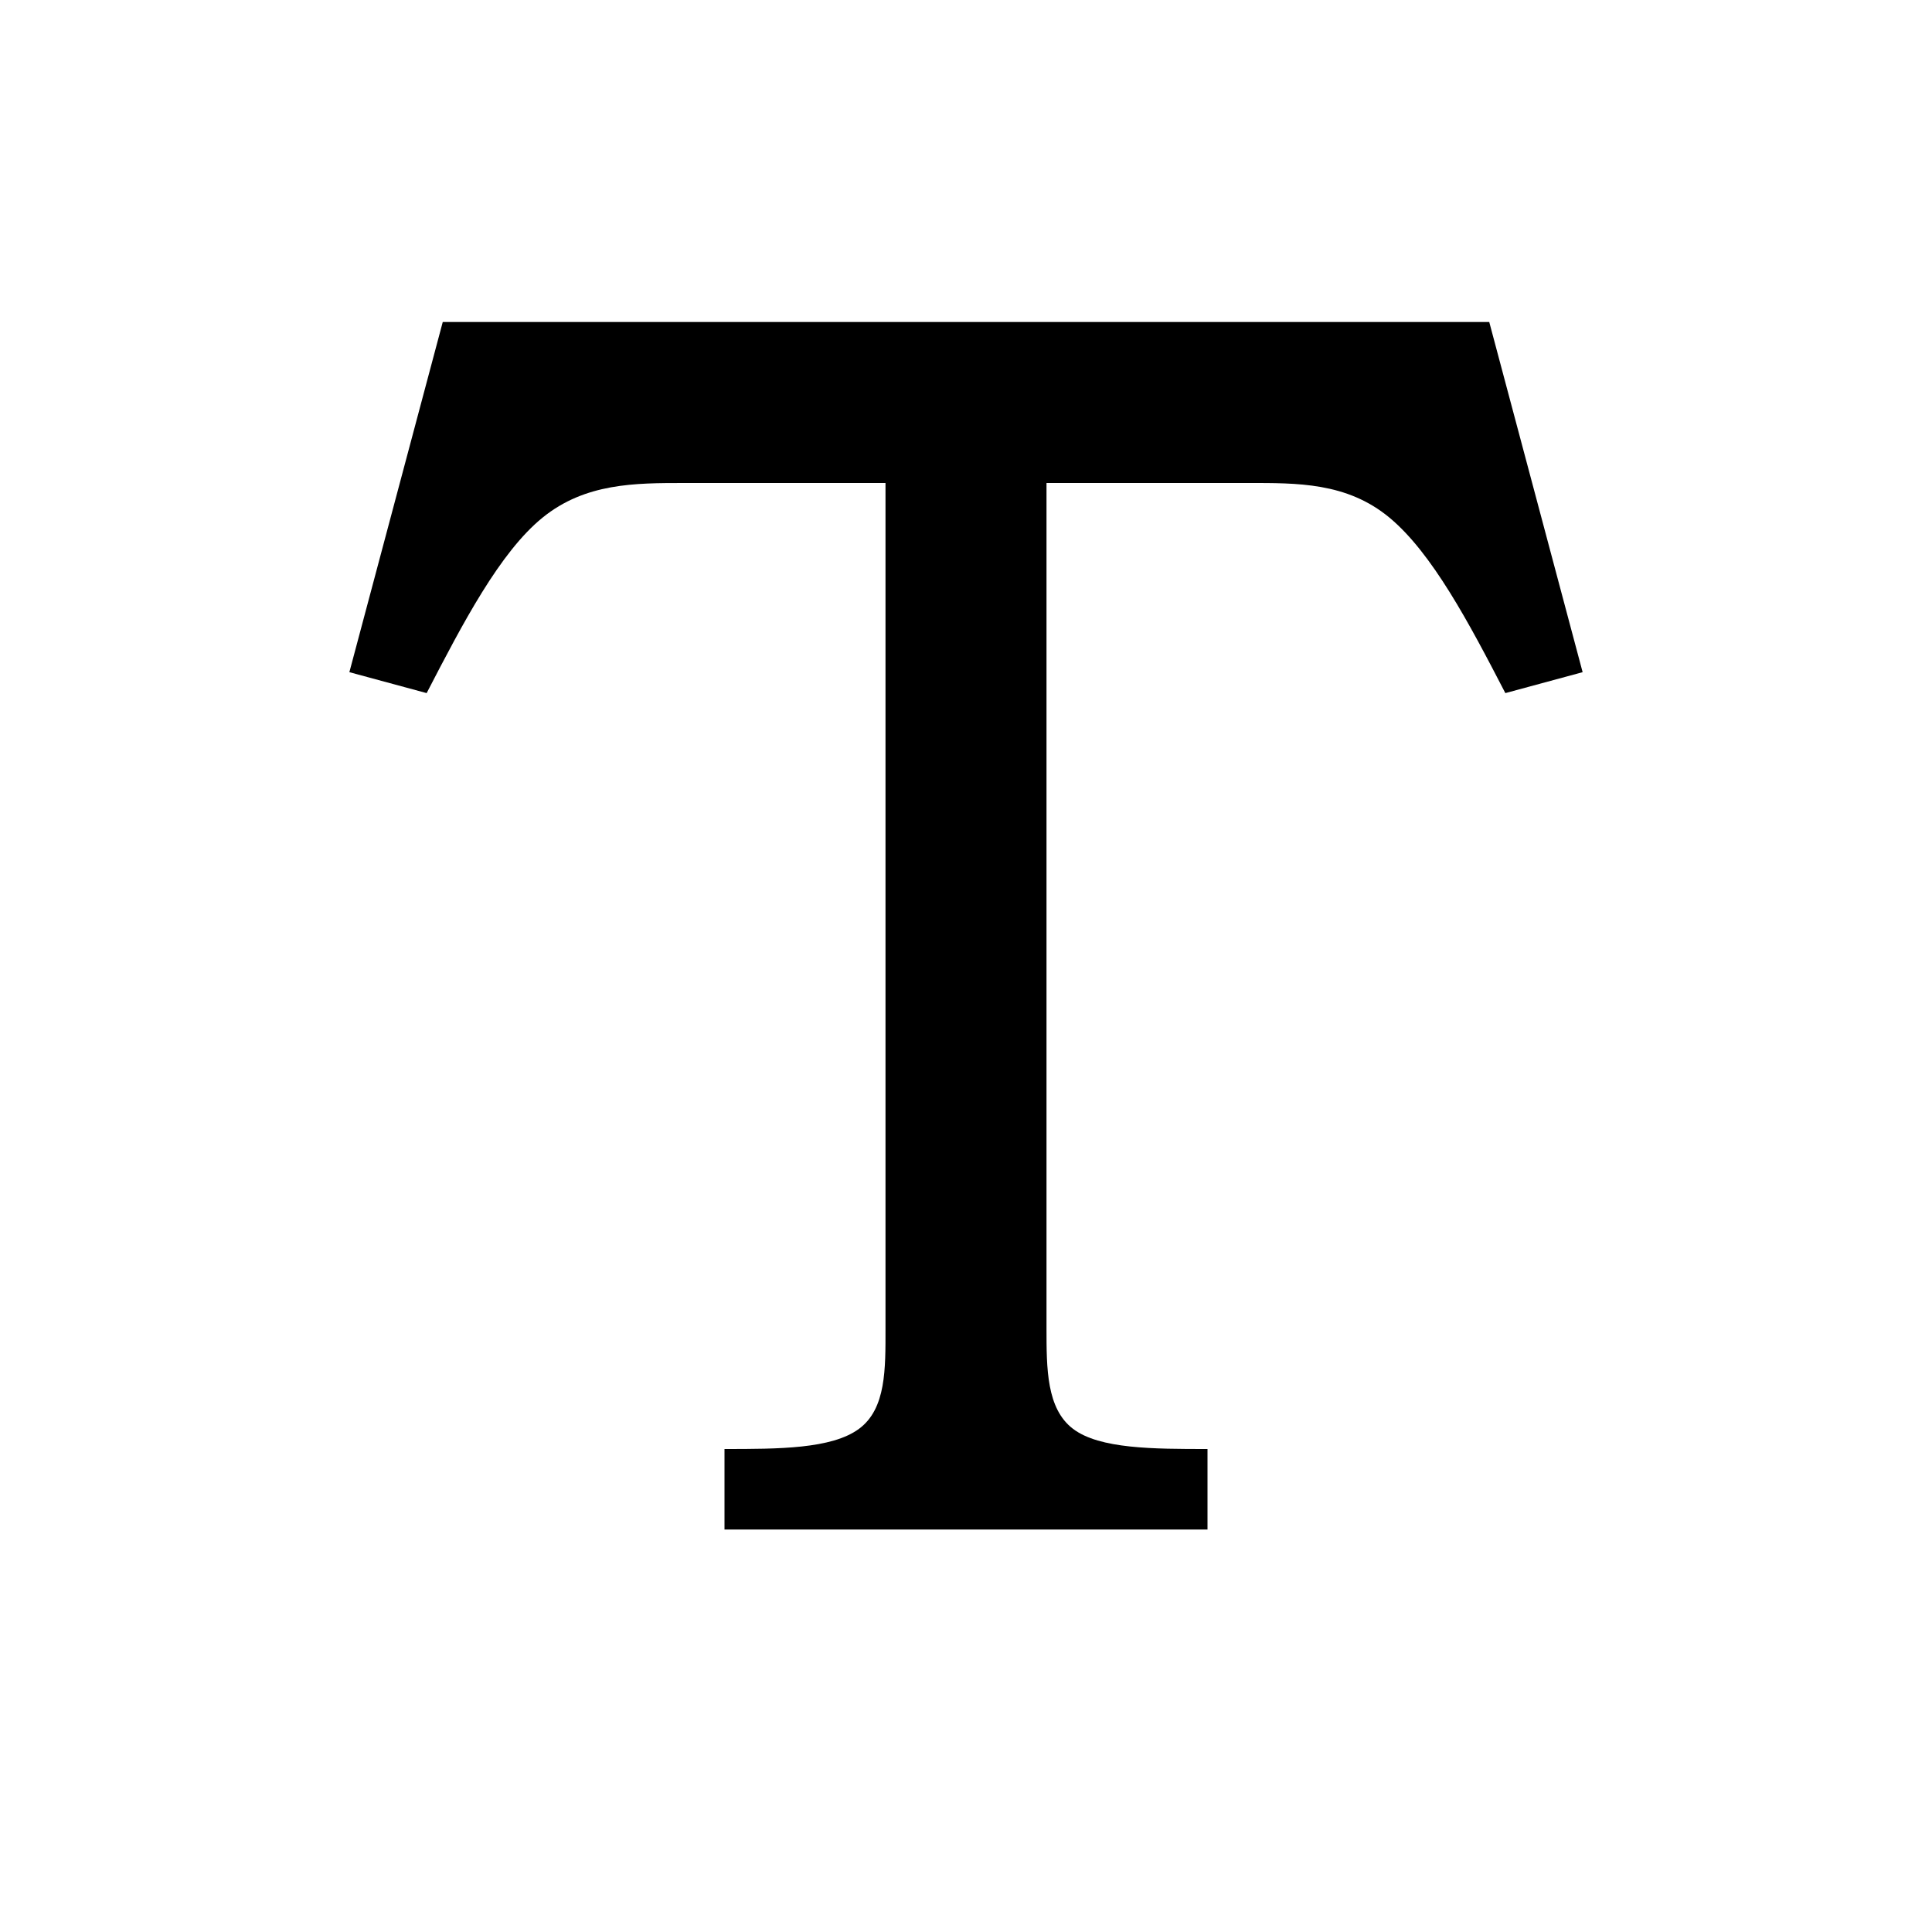
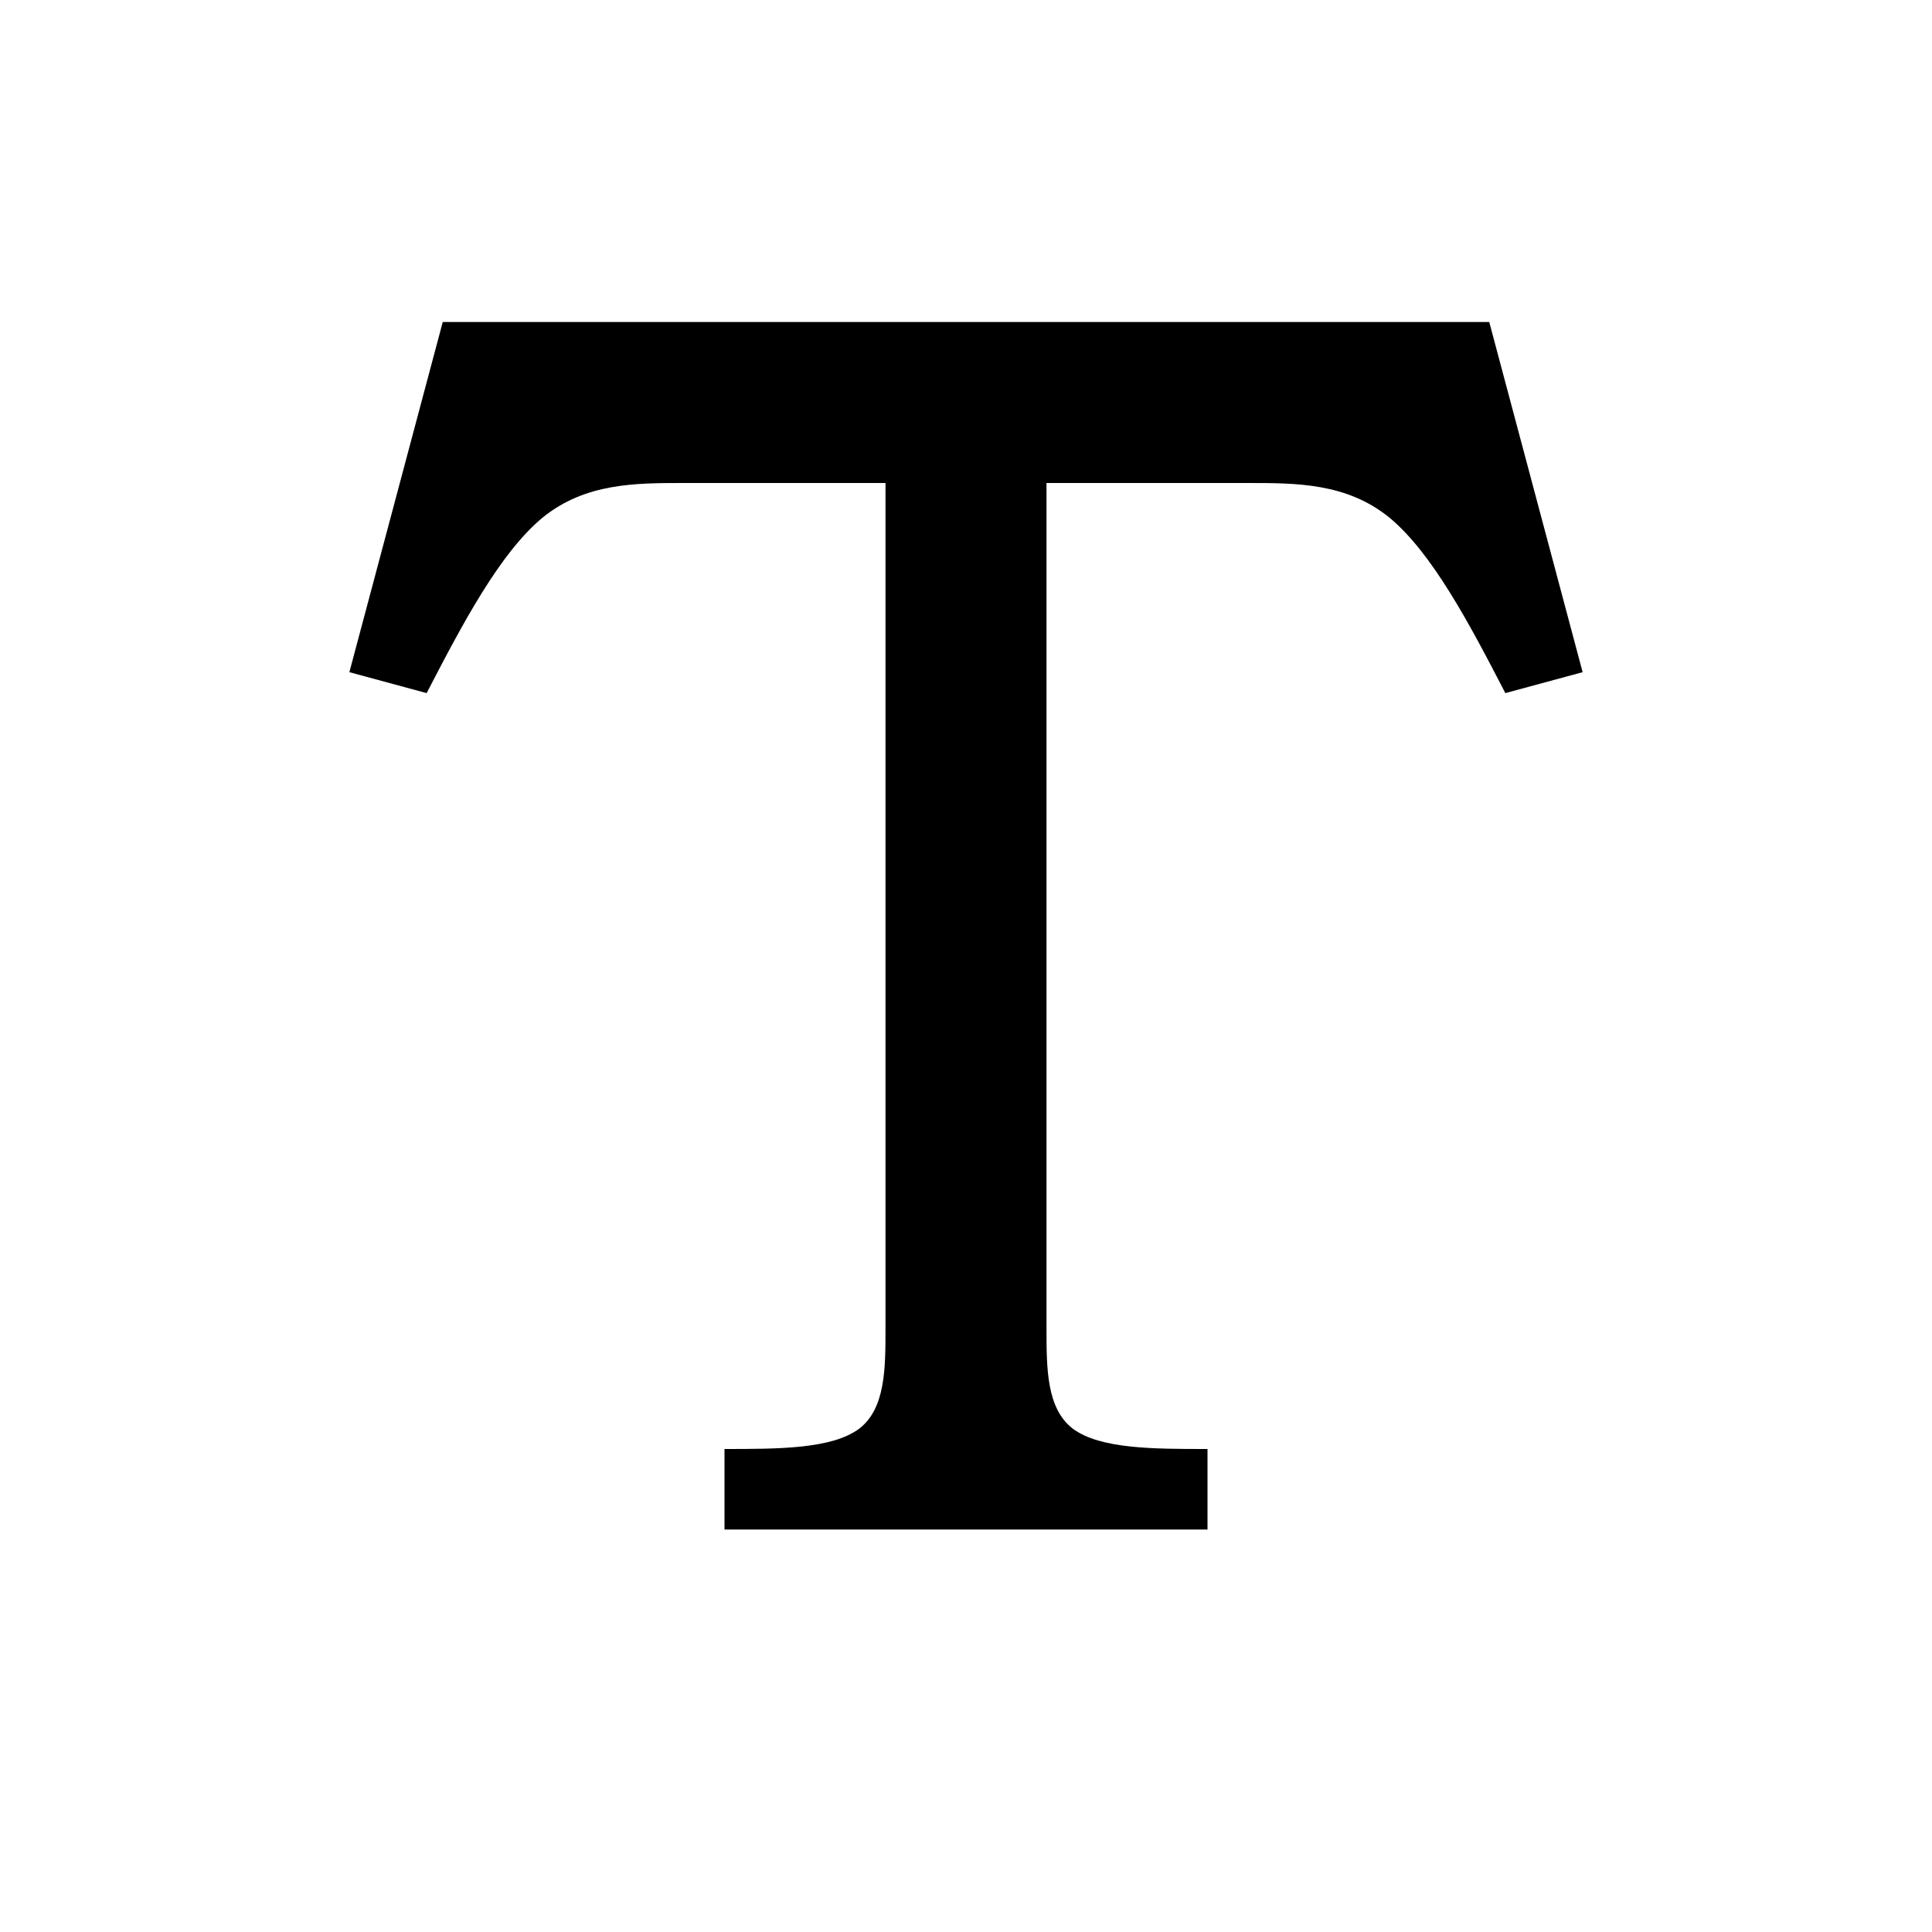
- <svg xmlns="http://www.w3.org/2000/svg" viewBox="0 0 24 24">
-   <path d="M18.5 4l1.16 4.35L18.7 8.61c-.45-.87-.91-1.74-1.44-2.18S16.11 6 15.5 6H13v10.5c0 .5 0 1 .33 1.25s1 .25 1.67.25v1H9v-1c.67 0 1.33 0 1.67-.25S11 17 11 16.5V6H8.5c-.61 0-1.23 0-1.76.43S5.75 7.74 5.3 8.61L4.34 8.35 5.5 4h13z" />
+ <svg viewBox="0 0 24 24">
+   <path d="M18.5,4L19.66,8.35L18.7,8.61C18.25,7.74 17.79,6.87 17.26,6.43C16.73,6 16.11,6 15.5,6H13V16.5C13,17 13,17.5 13.33,17.75C13.67,18 14.33,18 15,18V19H9V18C9.67,18 10.33,18 10.67,17.75C11,17.5 11,17 11,16.5V6H8.5C7.89,6 7.27,6 6.74,6.43C6.21,6.87 5.75,7.74 5.3,8.61L4.34,8.35L5.5,4H18.5Z" />
</svg>
